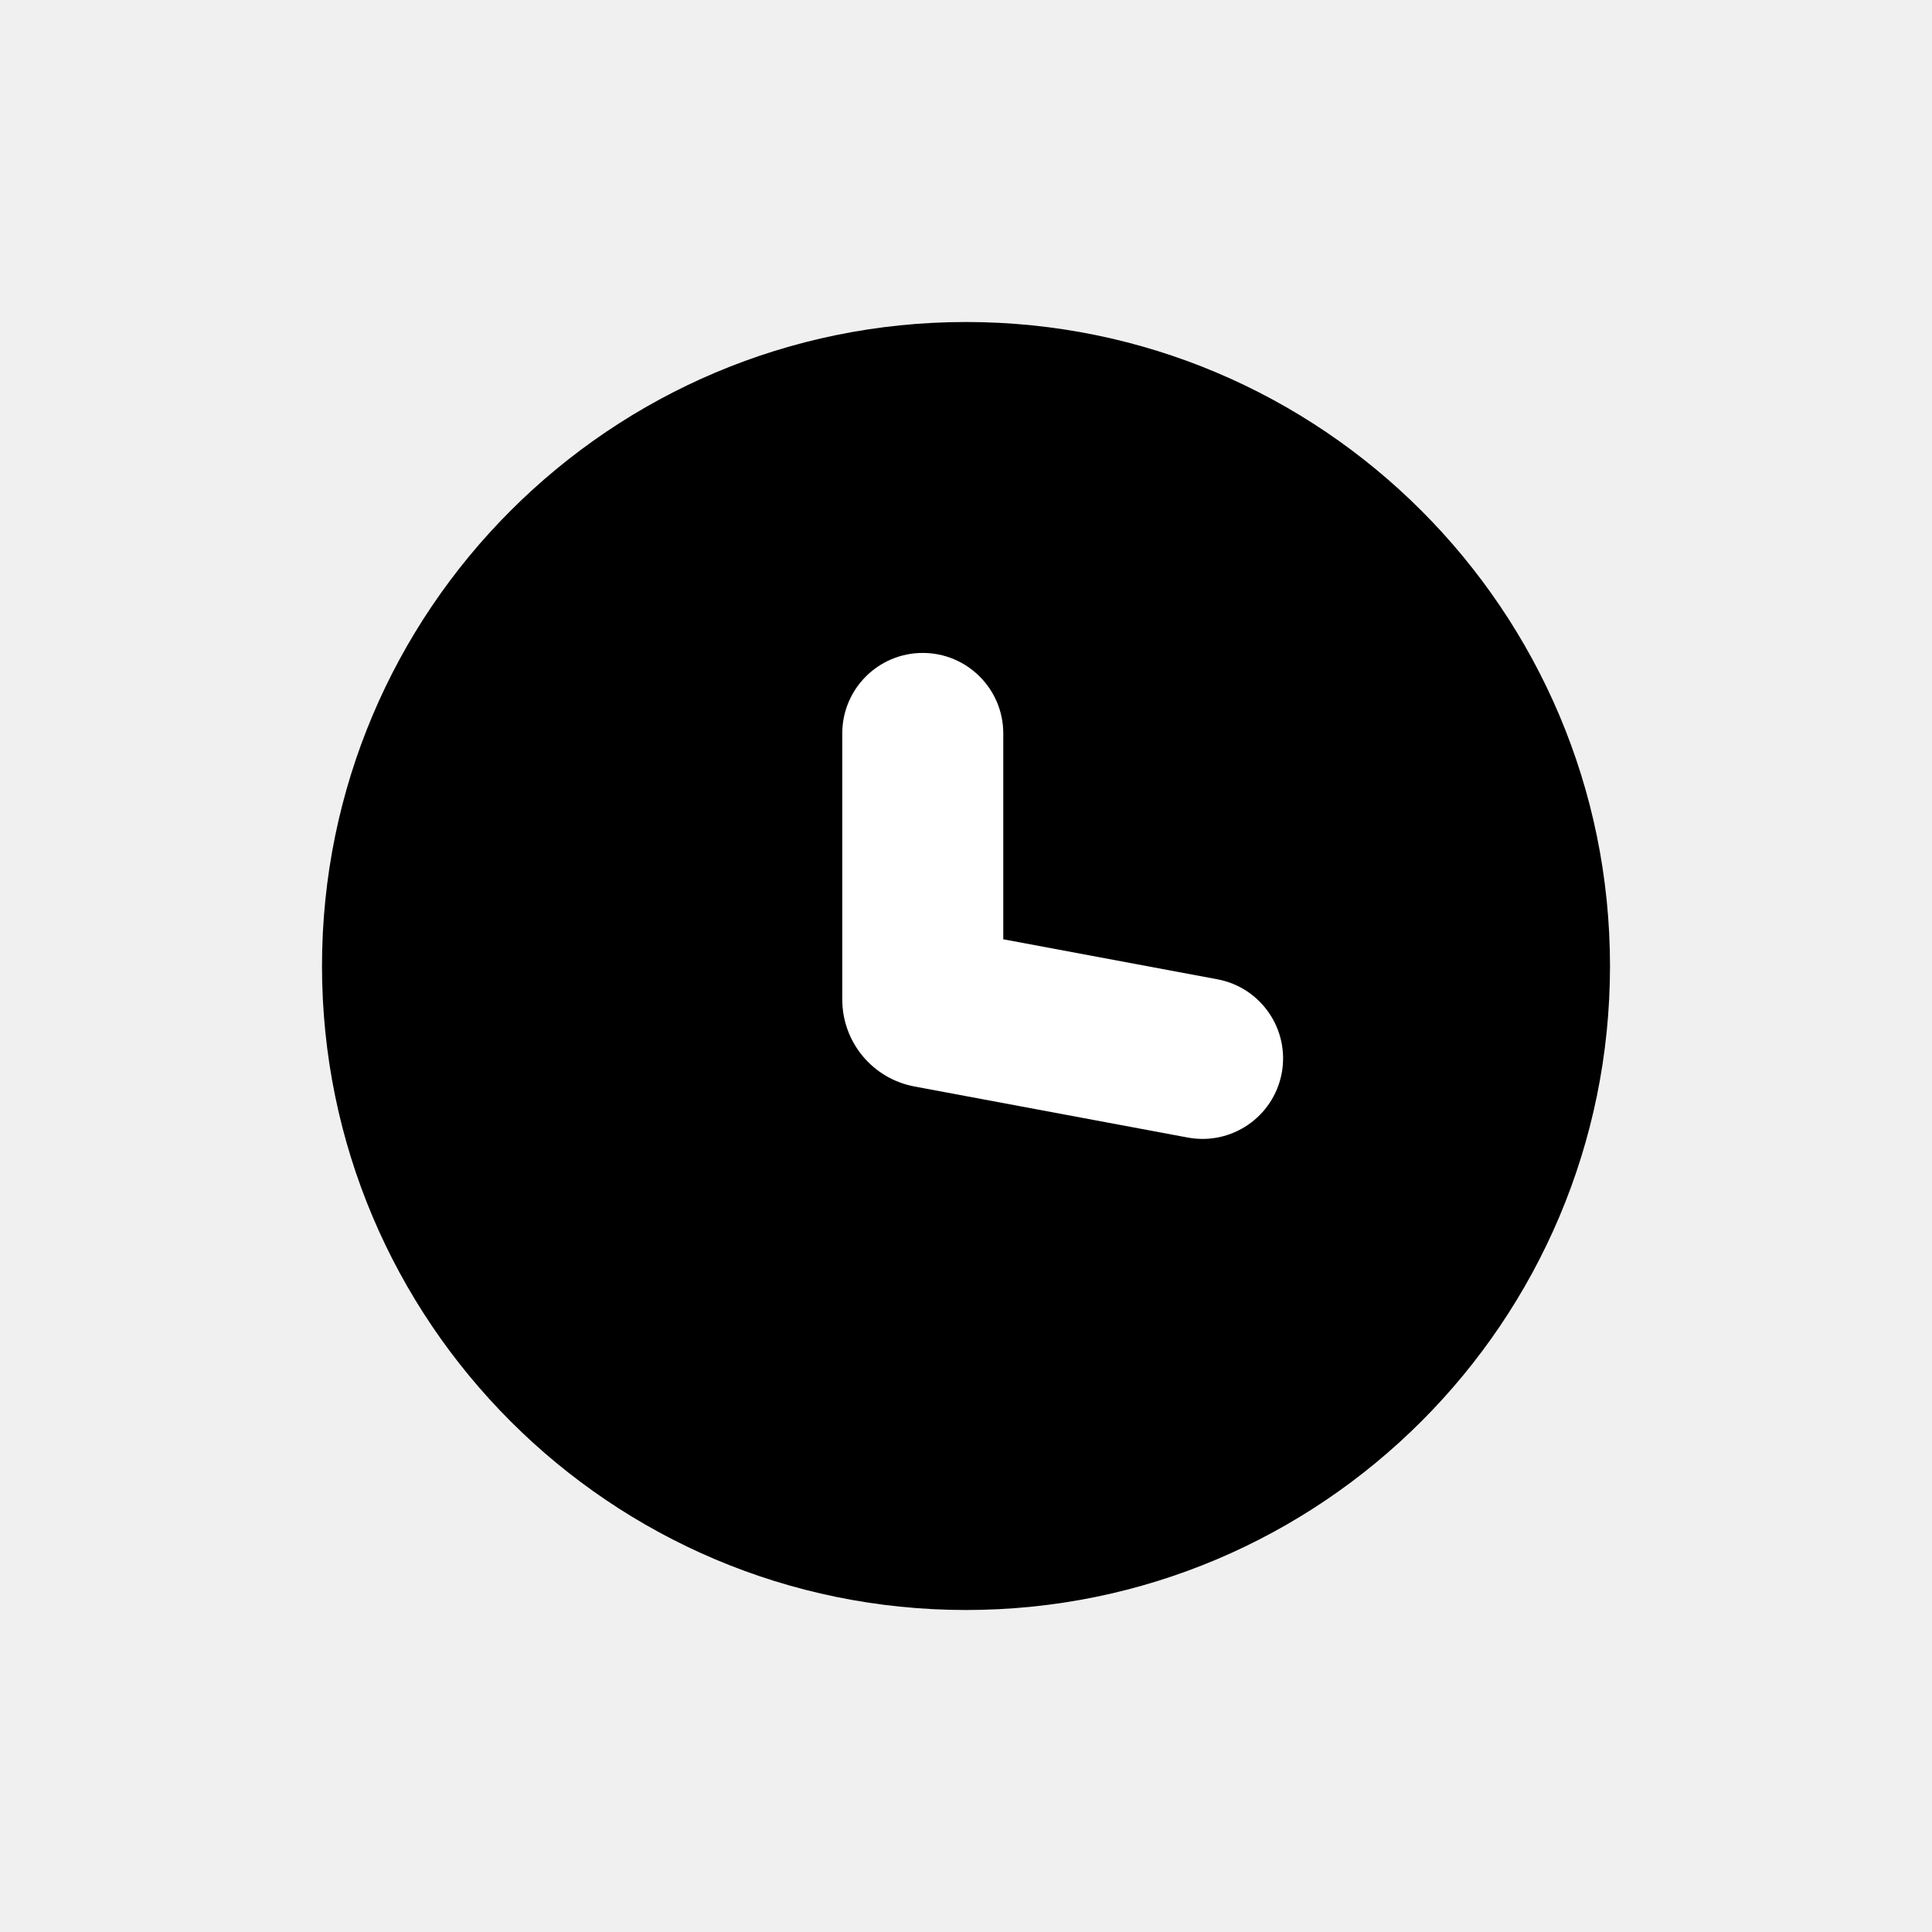
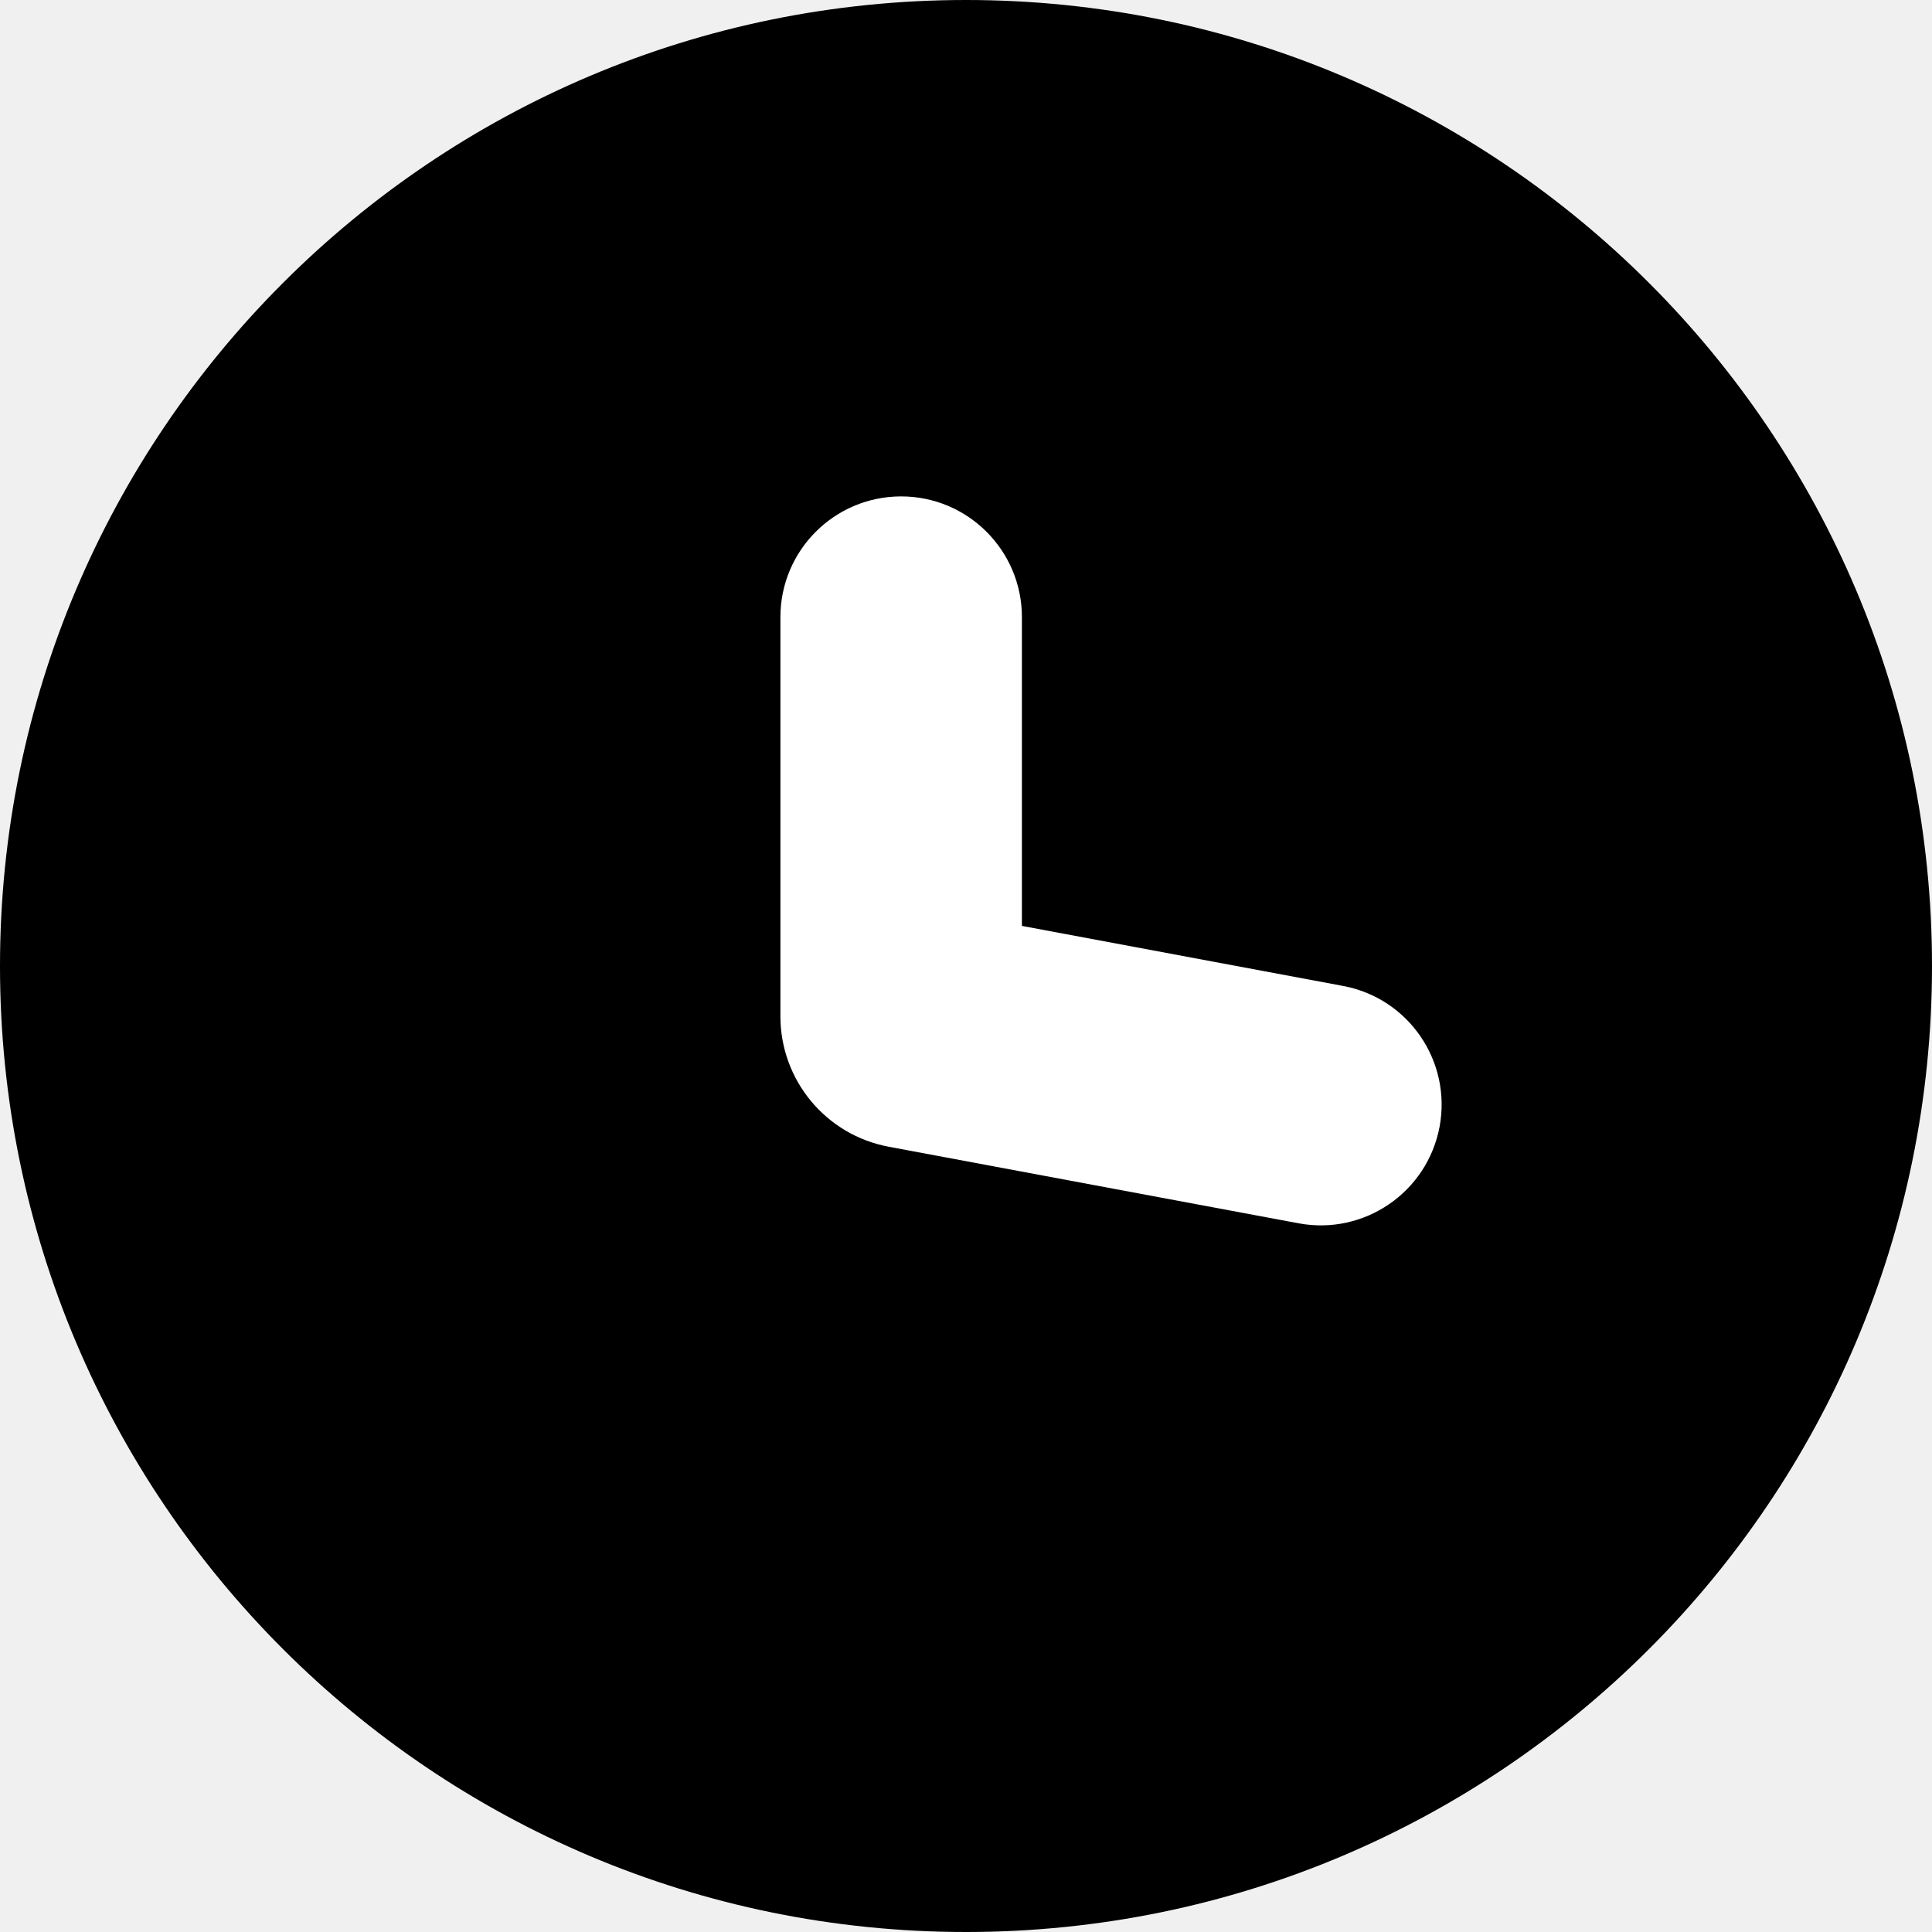
- <svg xmlns="http://www.w3.org/2000/svg" viewBox="0 0 24 24">
-   <path id="scheduled-a" d="M12,20 C7.582,20 4,16.418 4,12 C4,7.582 7.582,4 12,4 C16.418,4 20,7.582 20,12 C20,16.418 16.418,20 12,20 Z" />
-   <path fill="#FFF" id="scheduled-b" d="M15.122,12.165 C15.665,12.266 16.023,12.788 15.922,13.331 C15.82,13.874 15.298,14.232 14.755,14.131 L11.361,13.497 C10.84,13.4 10.463,12.946 10.463,12.416 L10.463,9.111 C10.463,8.559 10.91,8.111 11.463,8.111 C12.015,8.111 12.463,8.559 12.463,9.111 L12.463,11.668 L15.122,12.165 Z" />
+ <svg xmlns="http://www.w3.org/2000/svg" viewBox="0 0 16 16">
+   <path d="M8,16 C3.582,16 0,12.418 0,8 C0,3.582 3.582,0 8,0 C12.418,0 16,3.582 16,8 C16,12.418 12.418,16 8,16 Z" id="path-1" />
+   <path transform="translate(6, 4)" fill="white" d="M5.122,4.165 C5.665,4.266 6.023,4.788 5.922,5.331 C5.82,5.874 5.298,6.232 4.755,6.131 L1.361,5.497 C0.84,5.4 0.463,4.946 0.463,4.416 L0.463,1.111 C0.463,0.559 0.91,0.111 1.463,0.111 C2.015,0.111 2.463,0.559 2.463,1.111 L2.463,3.668 L5.122,4.165 Z" id="path-3" />
</svg>
